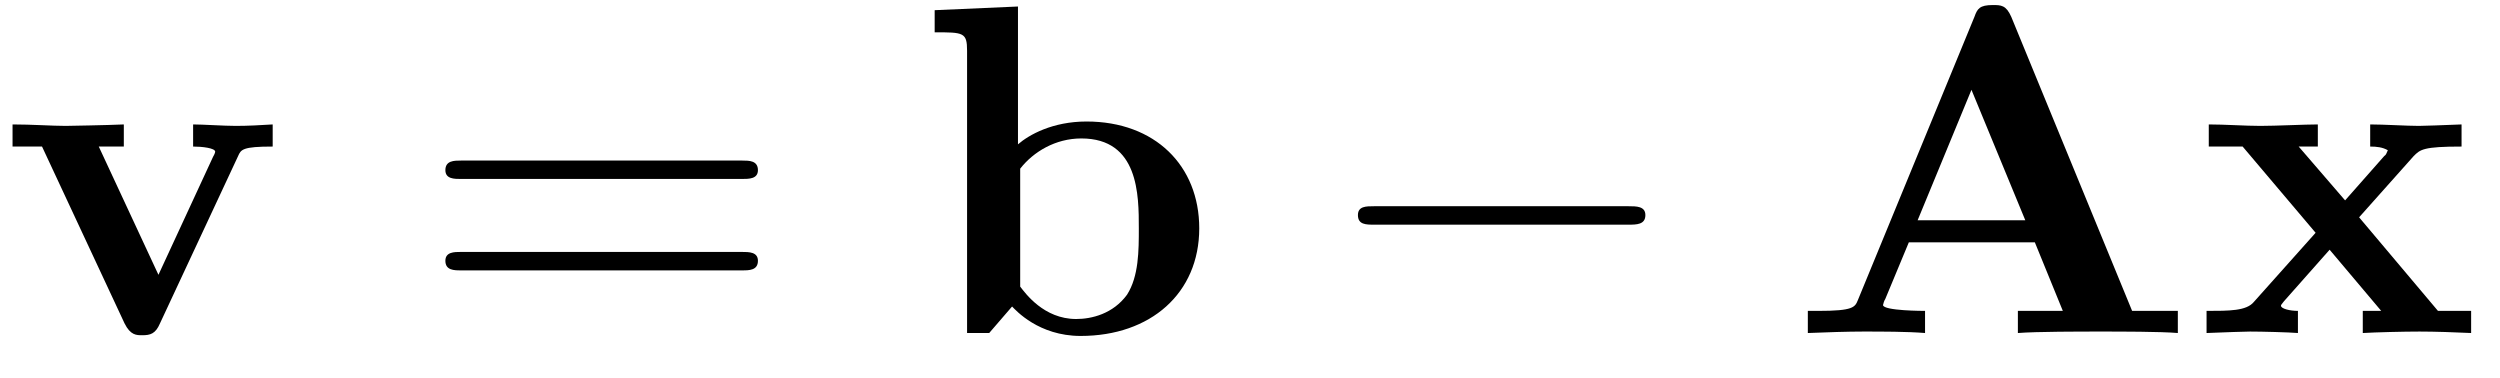
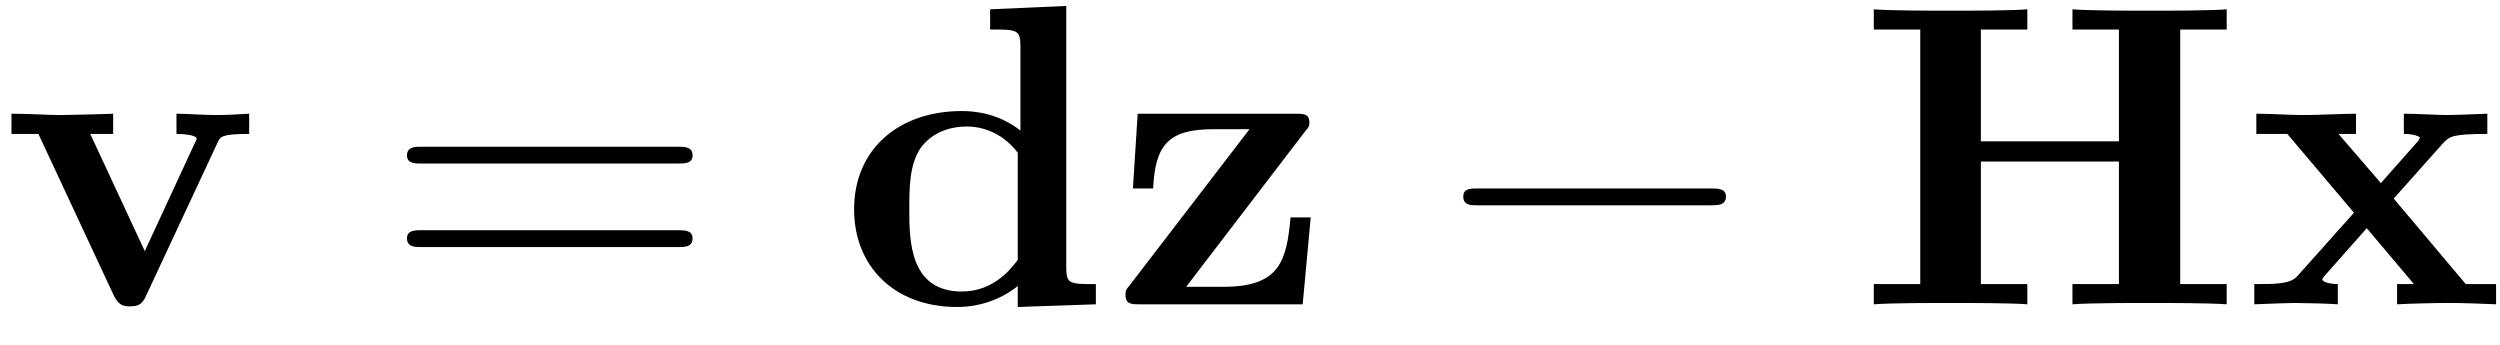
- <svg xmlns="http://www.w3.org/2000/svg" xmlns:xlink="http://www.w3.org/1999/xlink" width="53pt" height="8pt" viewBox="0 0 53 8" version="1.1">
+ <svg xmlns="http://www.w3.org/2000/svg" xmlns:xlink="http://www.w3.org/1999/xlink" width="58pt" height="8pt" viewBox="0 0 58 8" version="1.1">
  <defs>
    <g>
      <symbol overflow="visible" id="glyph0-0">
        <path style="stroke:none;" d="" />
      </symbol>
      <symbol overflow="visible" id="glyph0-1">
        <path style="stroke:none;" d="M 5.047 -3.75 C 5.109 -3.891 5.141 -3.953 5.781 -3.953 L 5.781 -4.422 C 5.531 -4.406 5.25 -4.391 5 -4.391 C 4.75 -4.391 4.297 -4.422 4.094 -4.422 L 4.094 -3.953 C 4.281 -3.953 4.562 -3.922 4.562 -3.844 C 4.562 -3.844 4.562 -3.812 4.516 -3.734 L 3.359 -1.234 L 2.094 -3.953 L 2.625 -3.953 L 2.625 -4.422 C 2.297 -4.406 1.406 -4.391 1.391 -4.391 C 1.109 -4.391 0.672 -4.422 0.266 -4.422 L 0.266 -3.953 L 0.891 -3.953 L 2.641 -0.203 C 2.766 0.047 2.891 0.047 3.016 0.047 C 3.188 0.047 3.297 0.016 3.391 -0.203 Z M 5.047 -3.75 " />
      </symbol>
      <symbol overflow="visible" id="glyph0-2">
-         <path style="stroke:none;" d="M 2.141 -4 L 2.141 -6.922 L 0.375 -6.844 L 0.375 -6.375 C 0.984 -6.375 1.062 -6.375 1.062 -5.984 L 1.062 0 L 1.531 0 L 2.016 -0.562 C 2.094 -0.484 2.578 0.062 3.469 0.062 C 4.953 0.062 5.984 -0.844 5.984 -2.219 C 5.984 -3.547 5.047 -4.484 3.594 -4.484 C 2.875 -4.484 2.375 -4.203 2.141 -4 Z M 2.188 -0.984 L 2.188 -3.484 C 2.469 -3.844 2.938 -4.125 3.484 -4.125 C 4.703 -4.125 4.703 -2.922 4.703 -2.219 C 4.703 -1.75 4.703 -1.203 4.453 -0.812 C 4.156 -0.406 3.703 -0.297 3.375 -0.297 C 2.688 -0.297 2.297 -0.844 2.188 -0.984 Z M 2.188 -0.984 " />
+         <path style="stroke:none;" d="M 4.172 -0.422 L 4.172 0.062 L 5.984 0 L 5.984 -0.469 C 5.375 -0.469 5.297 -0.469 5.297 -0.859 L 5.297 -6.922 L 3.531 -6.844 L 3.531 -6.375 C 4.156 -6.375 4.234 -6.375 4.234 -5.984 L 4.234 -4.031 C 3.734 -4.422 3.203 -4.484 2.875 -4.484 C 1.422 -4.484 0.375 -3.609 0.375 -2.203 C 0.375 -0.891 1.297 0.062 2.766 0.062 C 3.375 0.062 3.859 -0.172 4.172 -0.422 Z M 4.172 -3.516 L 4.172 -1.031 C 4.031 -0.844 3.625 -0.297 2.875 -0.297 C 1.656 -0.297 1.656 -1.5 1.656 -2.203 C 1.656 -2.688 1.656 -3.219 1.906 -3.609 C 2.203 -4.031 2.672 -4.125 2.984 -4.125 C 3.547 -4.125 3.953 -3.812 4.172 -3.516 Z M 4.172 -3.516 " />
      </symbol>
      <symbol overflow="visible" id="glyph0-3">
-         <path style="stroke:none;" d="M 4.719 -6.703 C 4.609 -6.953 4.5 -6.953 4.328 -6.953 C 4.047 -6.953 4 -6.875 3.938 -6.703 L 1.469 -0.703 C 1.406 -0.547 1.375 -0.469 0.625 -0.469 L 0.406 -0.469 L 0.406 0 C 0.781 -0.016 1.266 -0.031 1.578 -0.031 C 1.969 -0.031 2.516 -0.031 2.891 0 L 2.891 -0.469 C 2.875 -0.469 2 -0.469 2 -0.594 C 2 -0.609 2.031 -0.703 2.047 -0.719 L 2.547 -1.922 L 5.219 -1.922 L 5.812 -0.469 L 4.859 -0.469 L 4.859 0 C 5.25 -0.031 6.188 -0.031 6.625 -0.031 C 7.016 -0.031 7.891 -0.031 8.25 0 L 8.25 -0.469 L 7.281 -0.469 Z M 3.875 -5.156 L 5.016 -2.391 L 2.734 -2.391 Z M 3.875 -5.156 " />
+         <path style="stroke:none;" d="M 4.469 -4 C 4.562 -4.109 4.578 -4.125 4.578 -4.219 C 4.578 -4.422 4.438 -4.422 4.25 -4.422 L 0.594 -4.422 L 0.484 -2.688 L 0.953 -2.688 C 1 -3.703 1.312 -4.062 2.344 -4.062 L 3.188 -4.062 L 0.406 -0.438 C 0.312 -0.328 0.312 -0.312 0.312 -0.219 C 0.312 0 0.453 0 0.641 0 L 4.422 0 L 4.609 -2.016 L 4.141 -2.016 C 4.047 -1 3.891 -0.406 2.578 -0.406 L 1.719 -0.406 Z M 4.469 -4 " />
      </symbol>
      <symbol overflow="visible" id="glyph0-4">
+         <path style="stroke:none;" d="M 7.5 -6.375 L 8.578 -6.375 L 8.578 -6.844 C 8.188 -6.812 7.219 -6.812 6.781 -6.812 C 6.359 -6.812 5.391 -6.812 5 -6.844 L 5 -6.375 L 6.078 -6.375 L 6.078 -3.781 L 2.875 -3.781 L 2.875 -6.375 L 3.953 -6.375 L 3.953 -6.844 C 3.578 -6.812 2.609 -6.812 2.172 -6.812 C 1.75 -6.812 0.766 -6.812 0.391 -6.844 L 0.391 -6.375 L 1.469 -6.375 L 1.469 -0.469 L 0.391 -0.469 L 0.391 0 C 0.766 -0.031 1.75 -0.031 2.172 -0.031 C 2.609 -0.031 3.578 -0.031 3.953 0 L 3.953 -0.469 L 2.875 -0.469 L 2.875 -3.312 L 6.078 -3.312 L 6.078 -0.469 L 5 -0.469 L 5 0 C 5.391 -0.031 6.359 -0.031 6.781 -0.031 C 7.219 -0.031 8.188 -0.031 8.578 0 L 8.578 -0.469 L 7.5 -0.469 Z M 7.5 -6.375 " />
+       </symbol>
+       <symbol overflow="visible" id="glyph0-5">
        <path style="stroke:none;" d="M 3.453 -2.453 L 4.609 -3.75 C 4.75 -3.891 4.812 -3.953 5.625 -3.953 L 5.625 -4.422 C 5.281 -4.406 4.766 -4.391 4.719 -4.391 C 4.469 -4.391 3.969 -4.422 3.688 -4.422 L 3.688 -3.953 C 3.828 -3.953 3.953 -3.938 4.062 -3.875 C 4.031 -3.812 4.031 -3.781 3.984 -3.75 L 3.156 -2.812 L 2.172 -3.953 L 2.578 -3.953 L 2.578 -4.422 C 2.312 -4.422 1.688 -4.391 1.359 -4.391 C 1.047 -4.391 0.594 -4.422 0.266 -4.422 L 0.266 -3.953 L 0.984 -3.953 L 2.531 -2.125 L 1.219 -0.656 C 1.062 -0.469 0.703 -0.469 0.219 -0.469 L 0.219 0 C 0.562 -0.016 1.094 -0.031 1.141 -0.031 C 1.391 -0.031 1.969 -0.016 2.156 0 L 2.156 -0.469 C 1.984 -0.469 1.797 -0.516 1.797 -0.578 C 1.797 -0.594 1.797 -0.594 1.859 -0.672 L 2.828 -1.766 L 3.922 -0.469 L 3.531 -0.469 L 3.531 0 C 3.797 -0.016 4.406 -0.031 4.734 -0.031 C 5.047 -0.031 5.5 -0.016 5.828 0 L 5.828 -0.469 L 5.125 -0.469 Z M 3.453 -2.453 " />
      </symbol>
      <symbol overflow="visible" id="glyph1-0">
        <path style="stroke:none;" d="" />
      </symbol>
      <symbol overflow="visible" id="glyph1-1">
        <path style="stroke:none;" d="M 6.844 -3.266 C 7 -3.266 7.188 -3.266 7.188 -3.453 C 7.188 -3.656 7 -3.656 6.859 -3.656 L 0.891 -3.656 C 0.75 -3.656 0.562 -3.656 0.562 -3.453 C 0.562 -3.266 0.75 -3.266 0.891 -3.266 Z M 6.859 -1.328 C 7 -1.328 7.188 -1.328 7.188 -1.531 C 7.188 -1.719 7 -1.719 6.844 -1.719 L 0.891 -1.719 C 0.75 -1.719 0.562 -1.719 0.562 -1.531 C 0.562 -1.328 0.75 -1.328 0.891 -1.328 Z M 6.859 -1.328 " />
      </symbol>
      <symbol overflow="visible" id="glyph2-0">
        <path style="stroke:none;" d="" />
      </symbol>
      <symbol overflow="visible" id="glyph2-1">
        <path style="stroke:none;" d="M 6.562 -2.297 C 6.734 -2.297 6.922 -2.297 6.922 -2.5 C 6.922 -2.688 6.734 -2.688 6.562 -2.688 L 1.172 -2.688 C 1 -2.688 0.828 -2.688 0.828 -2.5 C 0.828 -2.297 1 -2.297 1.172 -2.297 Z M 6.562 -2.297 " />
      </symbol>
    </g>
  </defs>
  <g id="surface1">
    <g style="fill:rgb(0%,0%,0%);fill-opacity:1;">
      <use xlink:href="#glyph0-1" x="0" y="7.06" />
    </g>
    <g style="fill:rgb(0%,0%,0%);fill-opacity:1;">
      <use xlink:href="#glyph1-1" x="8.88" y="7.06" />
    </g>
    <g style="fill:rgb(0%,0%,0%);fill-opacity:1;">
      <use xlink:href="#glyph0-2" x="19.44" y="7.06" />
    </g>
    <g style="fill:rgb(0%,0%,0%);fill-opacity:1;">
-       <use xlink:href="#glyph2-1" x="27.96" y="7.06" />
+       <use xlink:href="#glyph0-3" x="25.8" y="7.06" />
    </g>
    <g style="fill:rgb(0%,0%,0%);fill-opacity:1;">
-       <use xlink:href="#glyph0-3" x="37.92" y="7.06" />
+       <use xlink:href="#glyph2-1" x="33.12" y="7.06" />
    </g>
    <g style="fill:rgb(0%,0%,0%);fill-opacity:1;">
-       <use xlink:href="#glyph0-4" x="46.56" y="7.06" />
+       <use xlink:href="#glyph0-4" x="43.081" y="7.06" />
+     </g>
+     <g style="fill:rgb(0%,0%,0%);fill-opacity:1;">
+       <use xlink:href="#glyph0-5" x="52.081" y="7.06" />
    </g>
  </g>
</svg>
